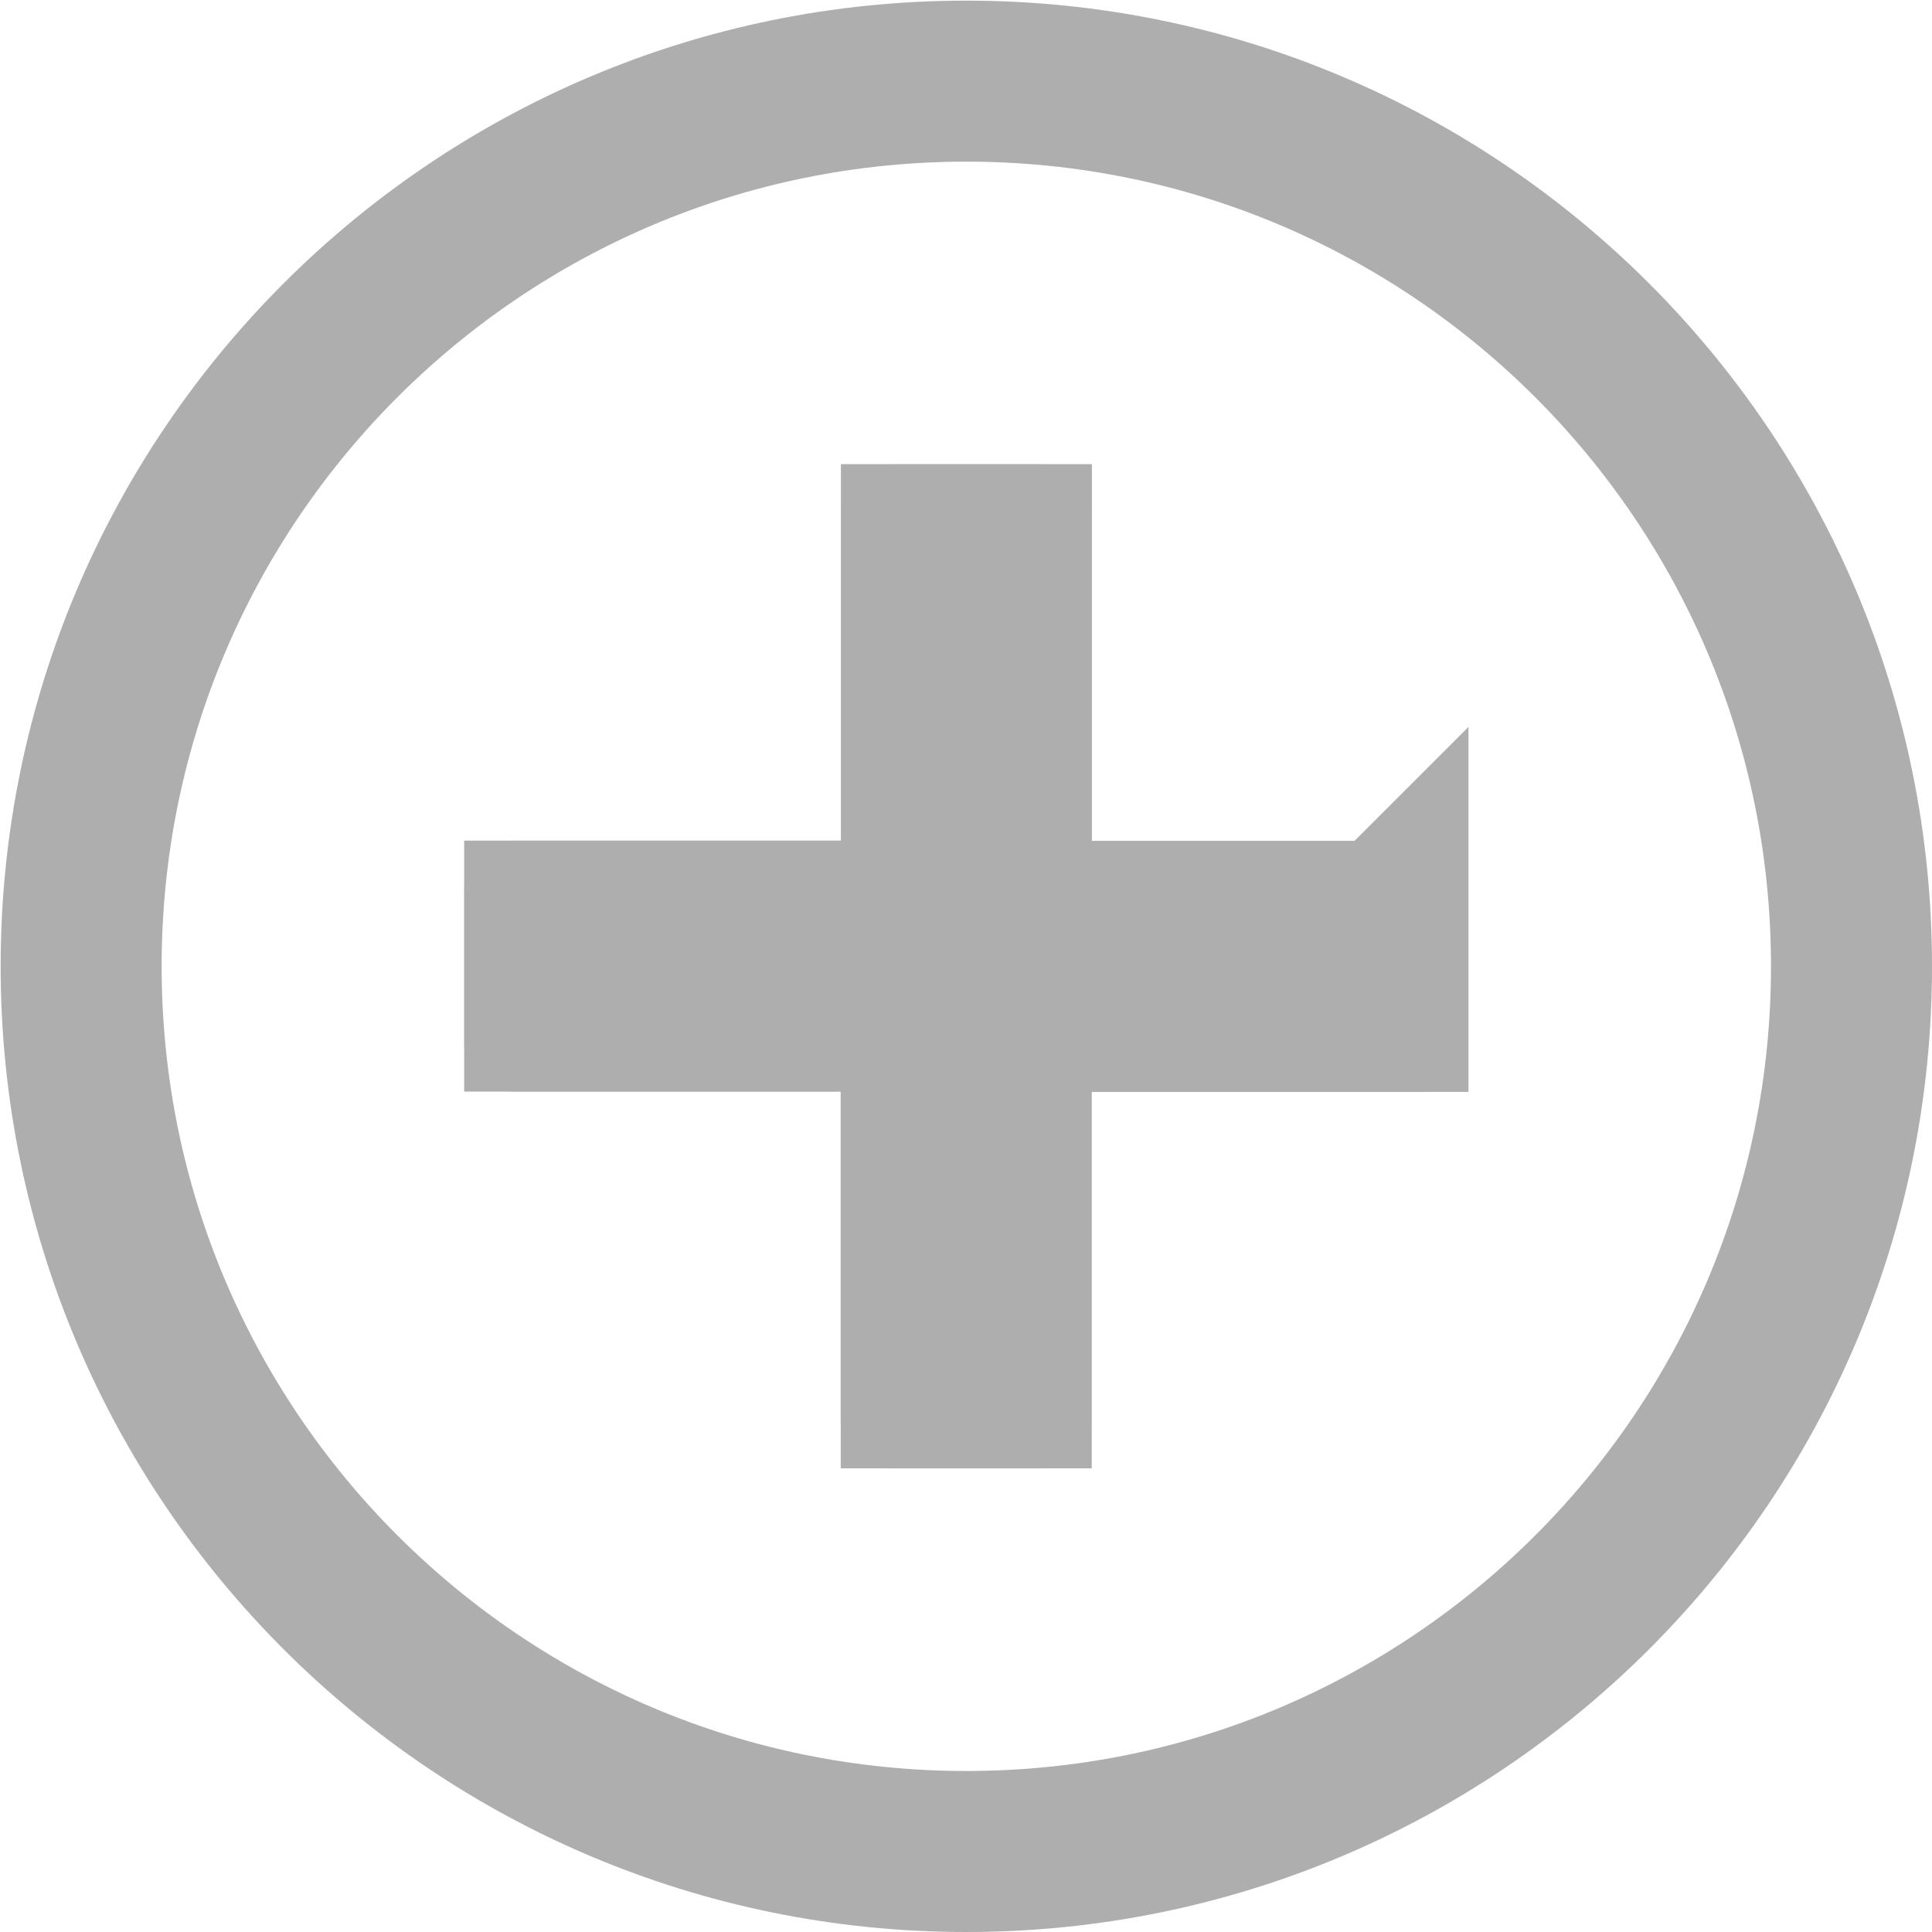
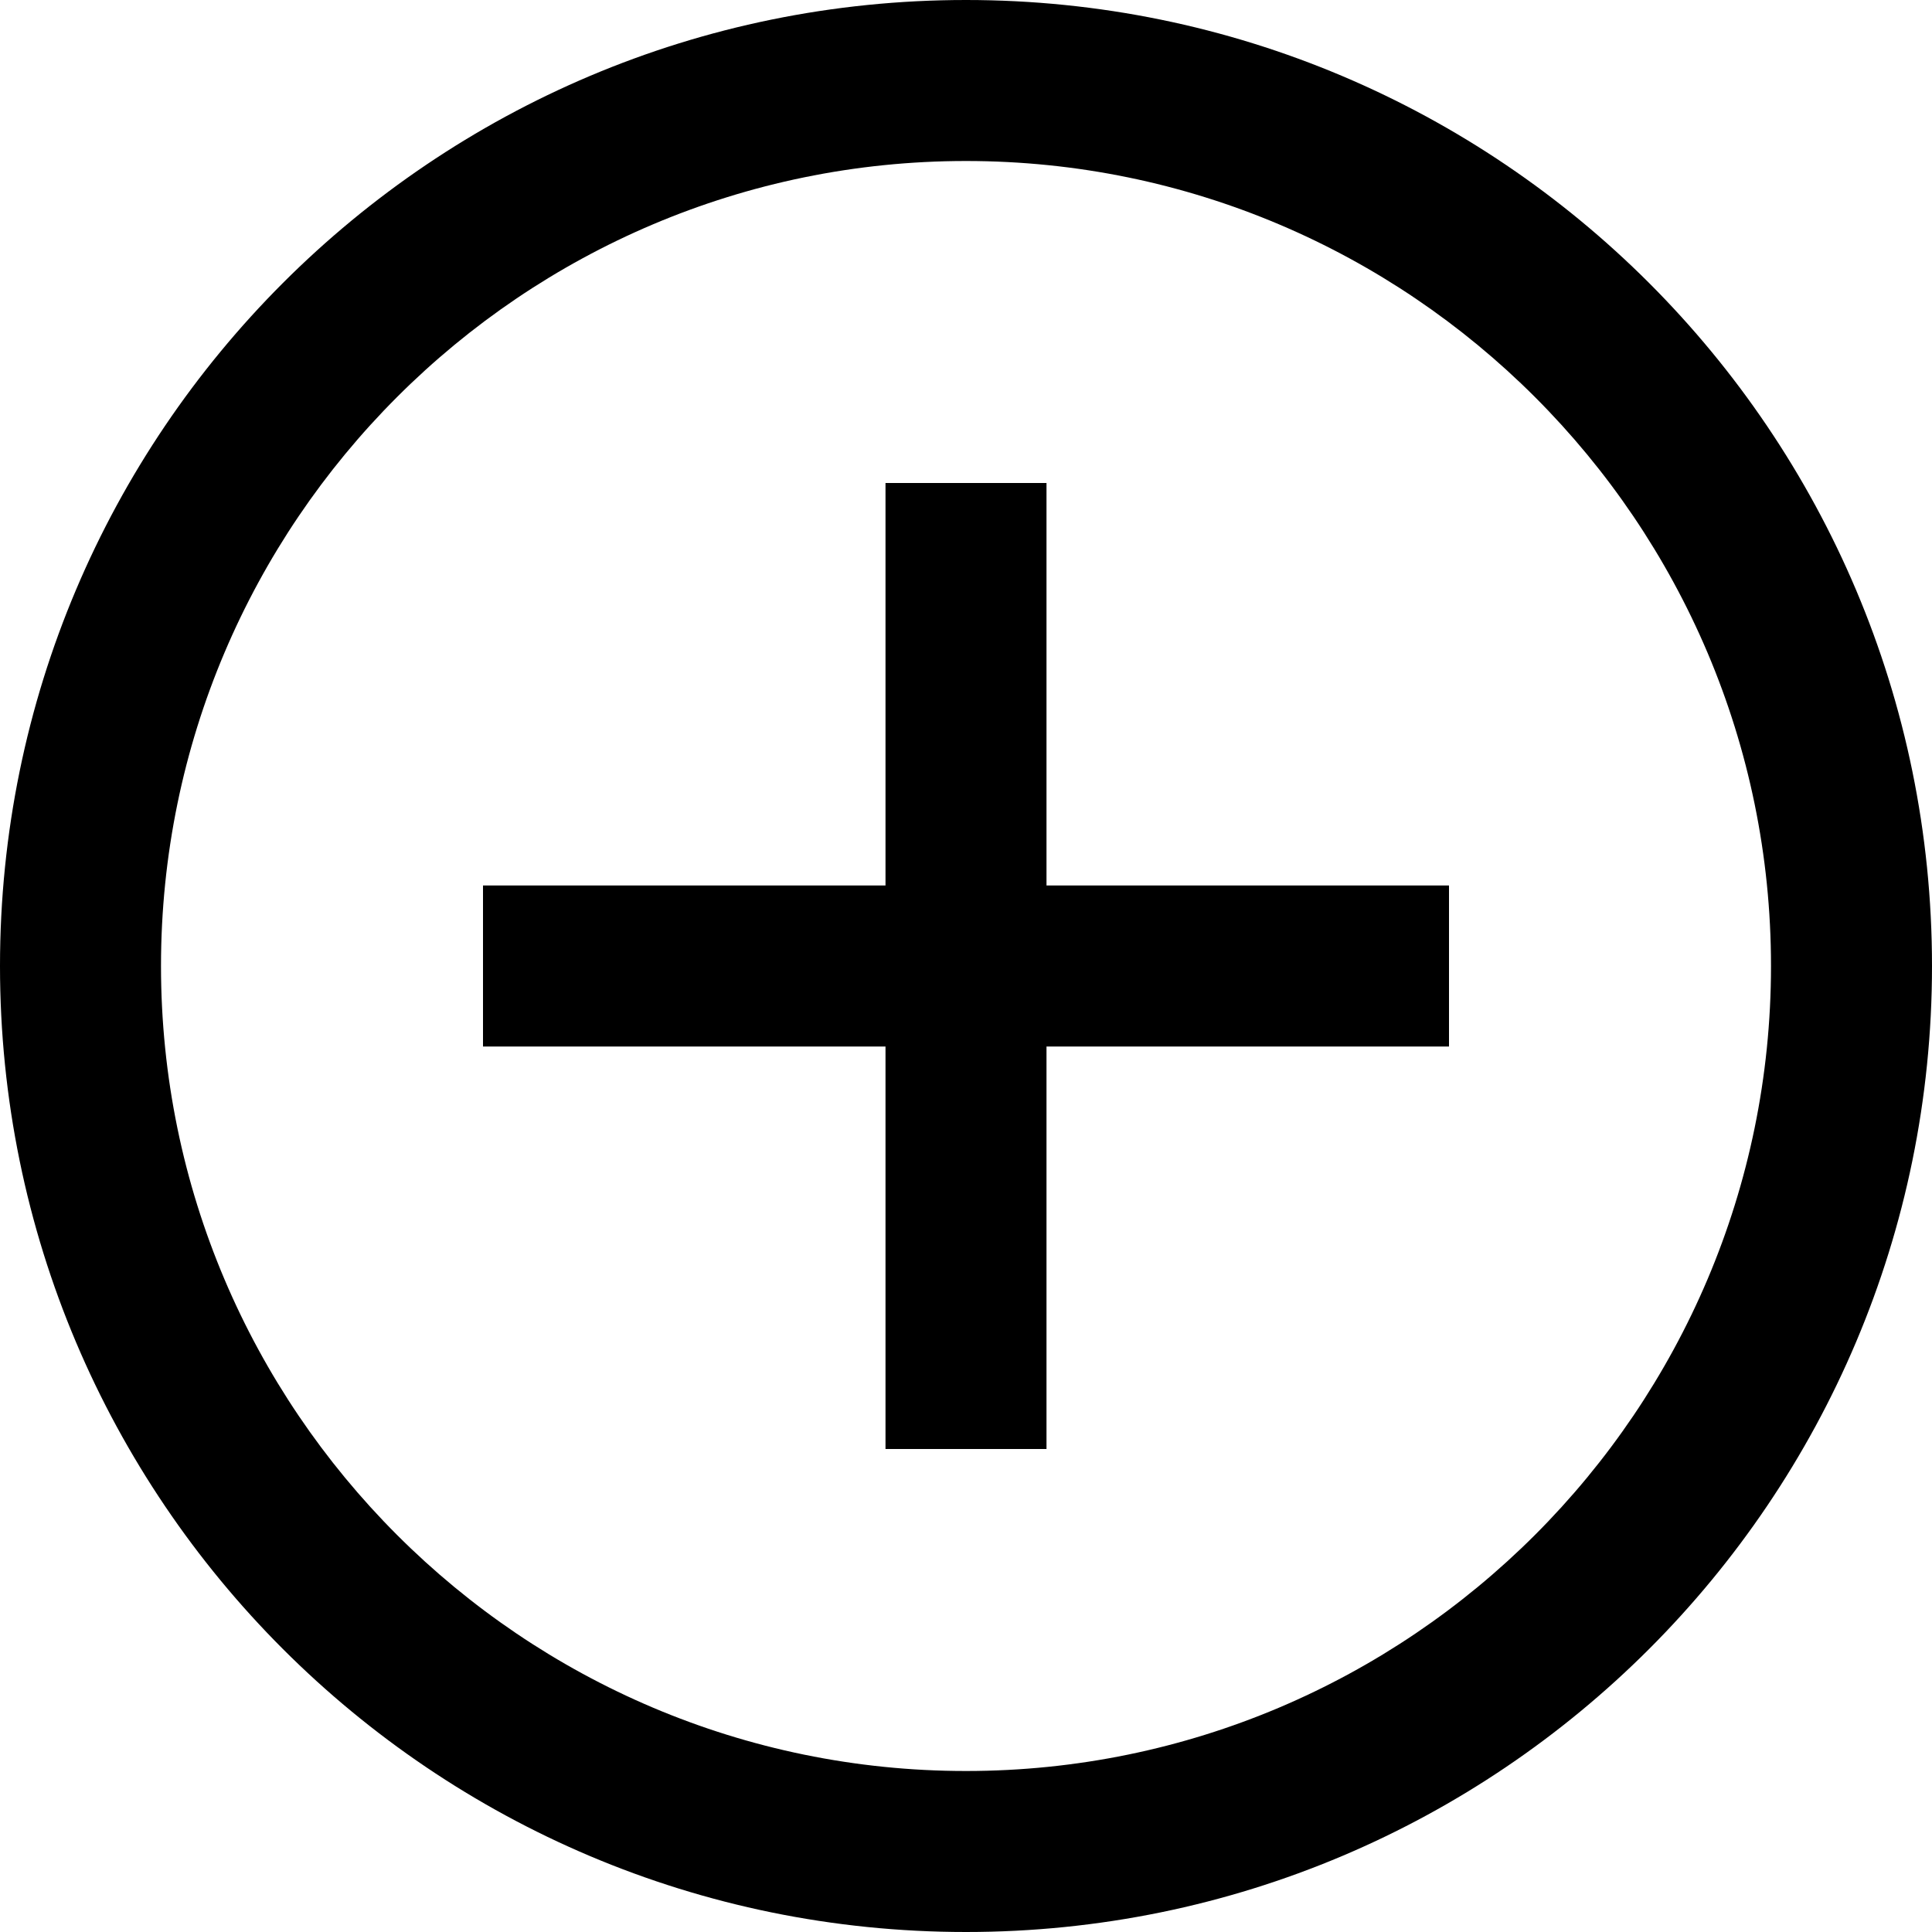
- <svg xmlns="http://www.w3.org/2000/svg" xmlns:xlink="http://www.w3.org/1999/xlink" width="12" height="12" viewBox="0 0 12 12">
-   <defs>
-     <path id="a" d="M6.782 5.222V3.184c0-.17-.135-.3-.3-.3h-.959c-.157 0-.3.134-.3.3v2.038H3.183c-.17 0-.3.135-.3.301v.958c0 .157.134.3.3.3h2.038v2.04c0 .17.135.3.301.3h.958c.157 0 .3-.135.3-.3V6.78h2.04c.17 0 .3-.134.3-.3v-.958c0-.157-.135-.3-.3-.3H6.78z" />
-   </defs>
-   <g fill="none" fill-rule="evenodd">
-     <circle cx="6.002" cy="6.002" r="5.498" stroke="#AEAEAE" />
-     <use fill="#D8D8D8" xlink:href="#a" />
-     <path stroke="#AEAEAE" d="M8.621 5.722v.56h-2.34V8.62h-.559v-2.34H3.383v-.559h2.34V3.383h.559v2.34H8.62z" />
-   </g>
+ <svg xmlns="http://www.w3.org/2000/svg" width="24" height="24" viewBox="0 0 24 24">
+   <path d="M12 2c5.514 0 10 4.486 10 10s-4.486 10-10 10-10-4.486-10-10 4.486-10 10-10zm0-2c-6.627 0-12 5.373-12 12s5.373 12 12 12 12-5.373 12-12-5.373-12-12-12zm6 13h-5v5h-2v-5h-5v-2h5v-5h2v5h5v2z" />
</svg>
